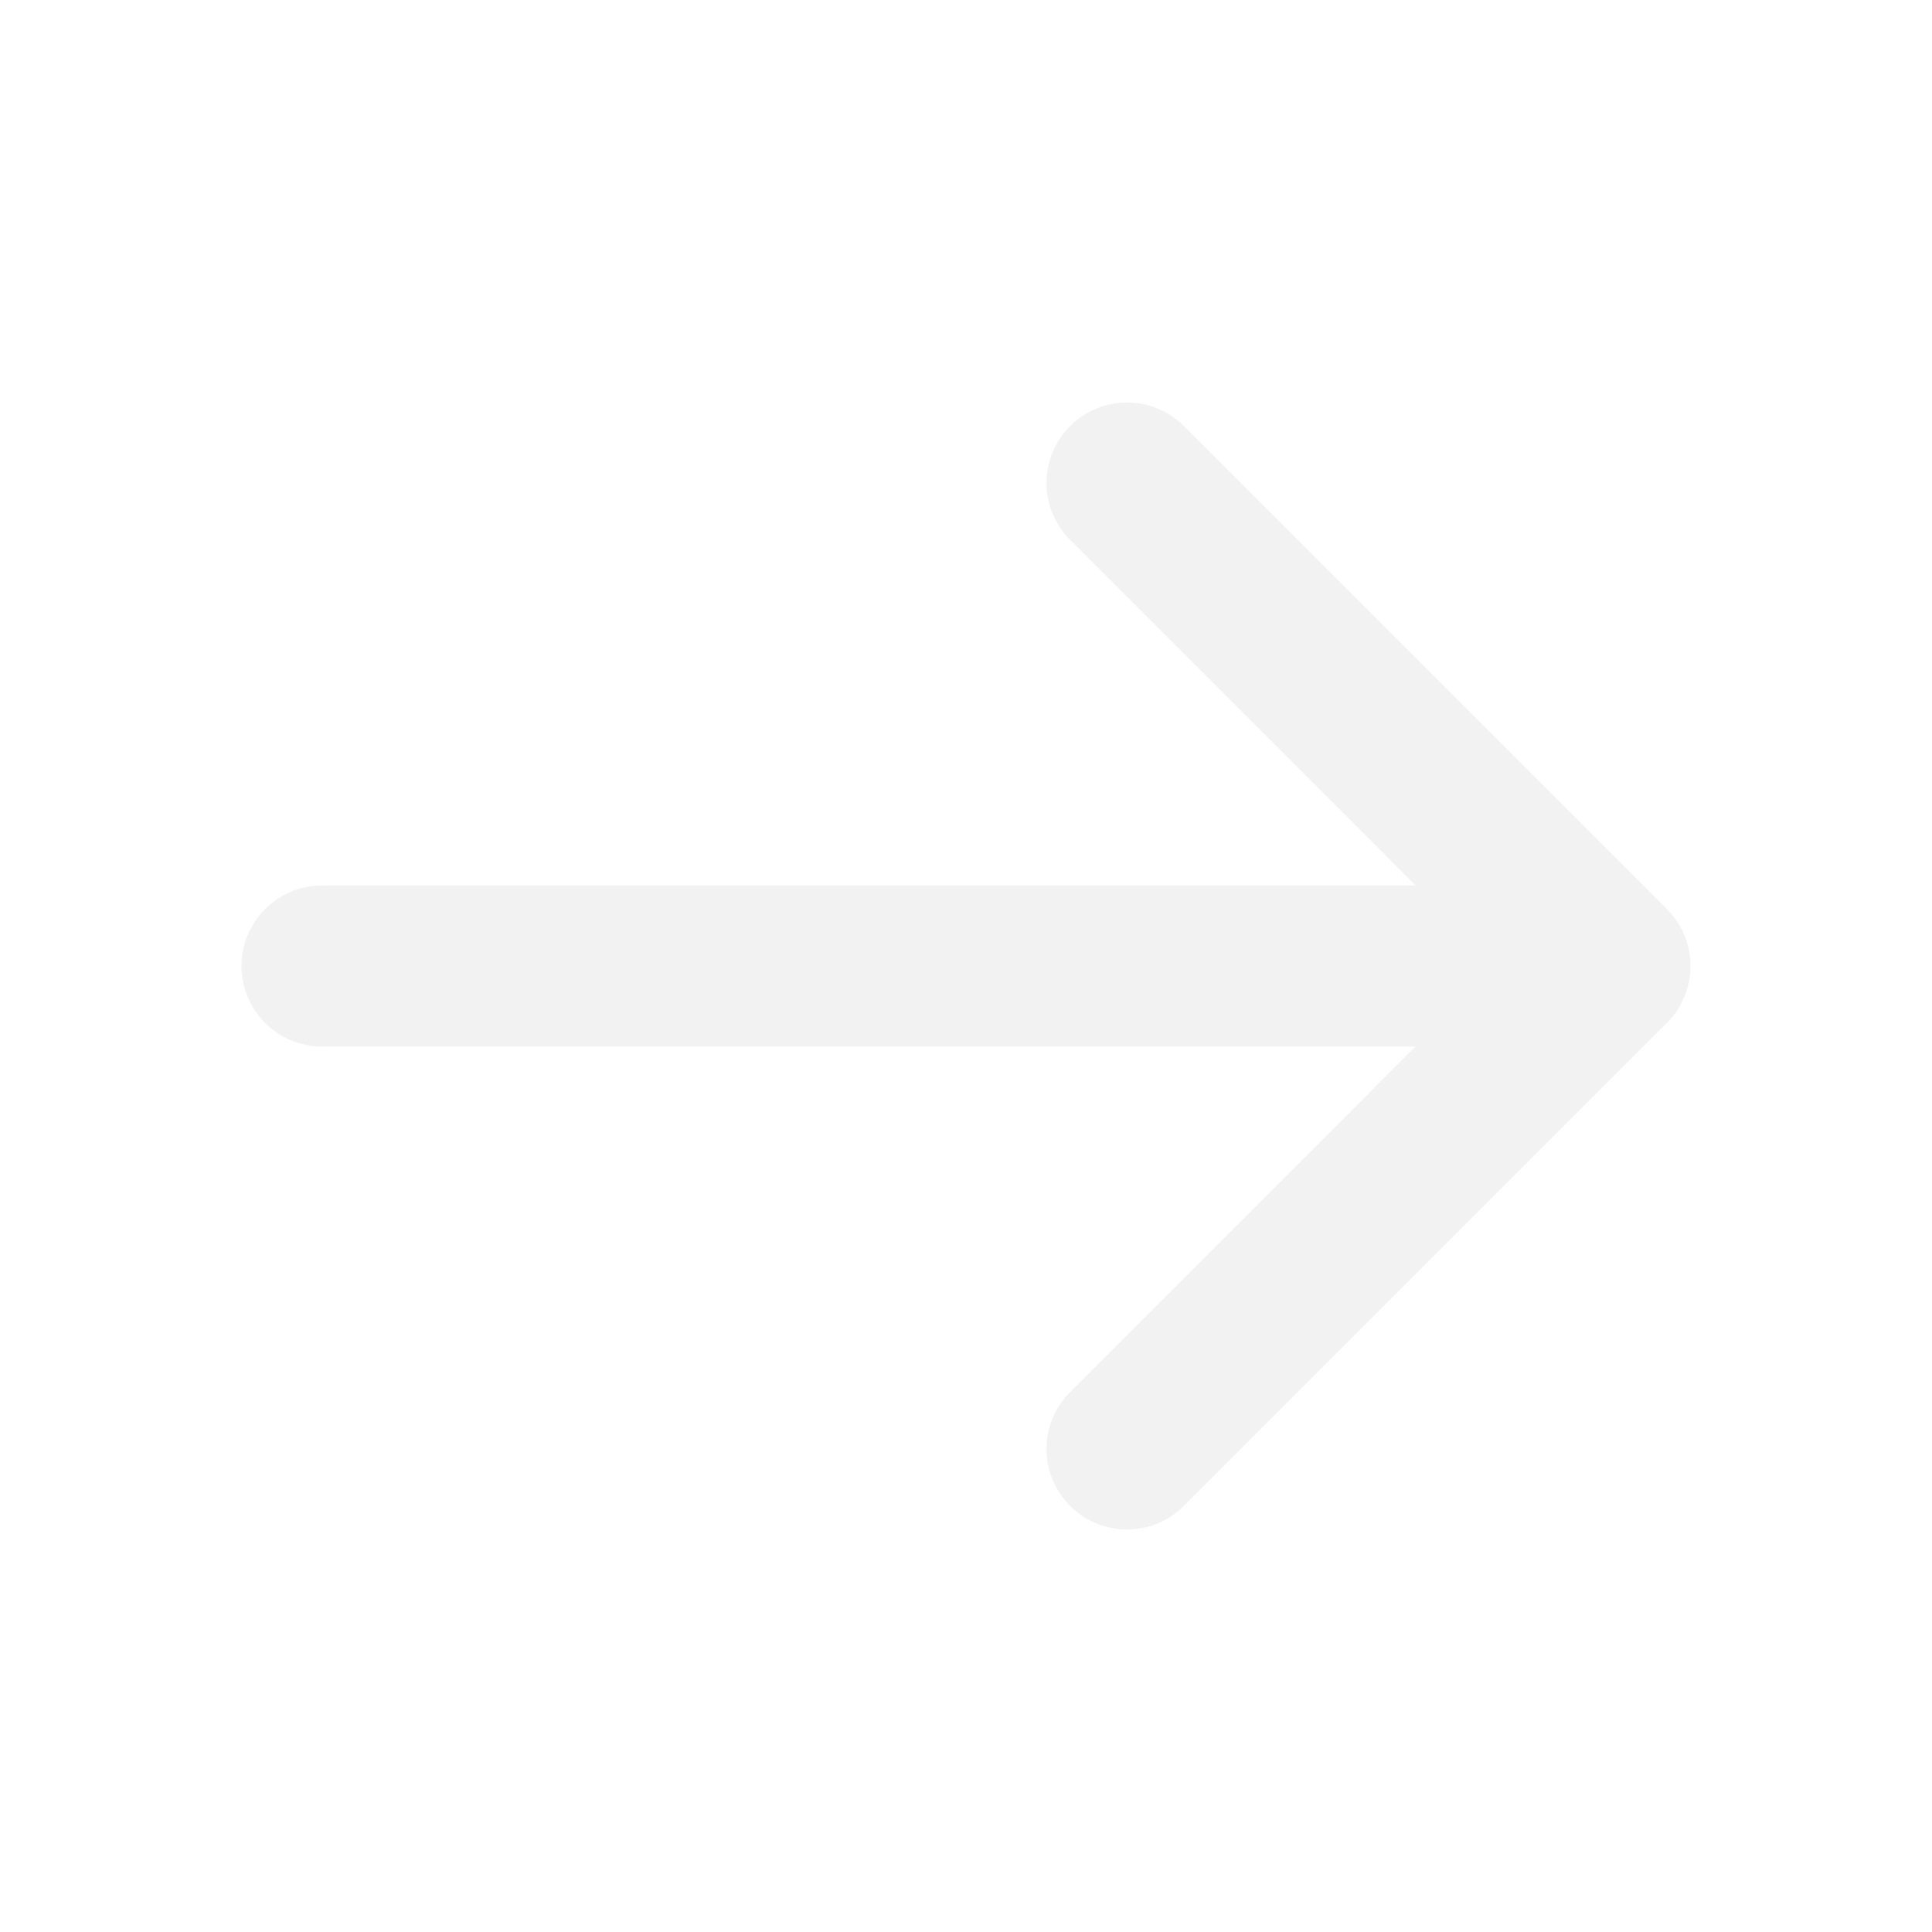
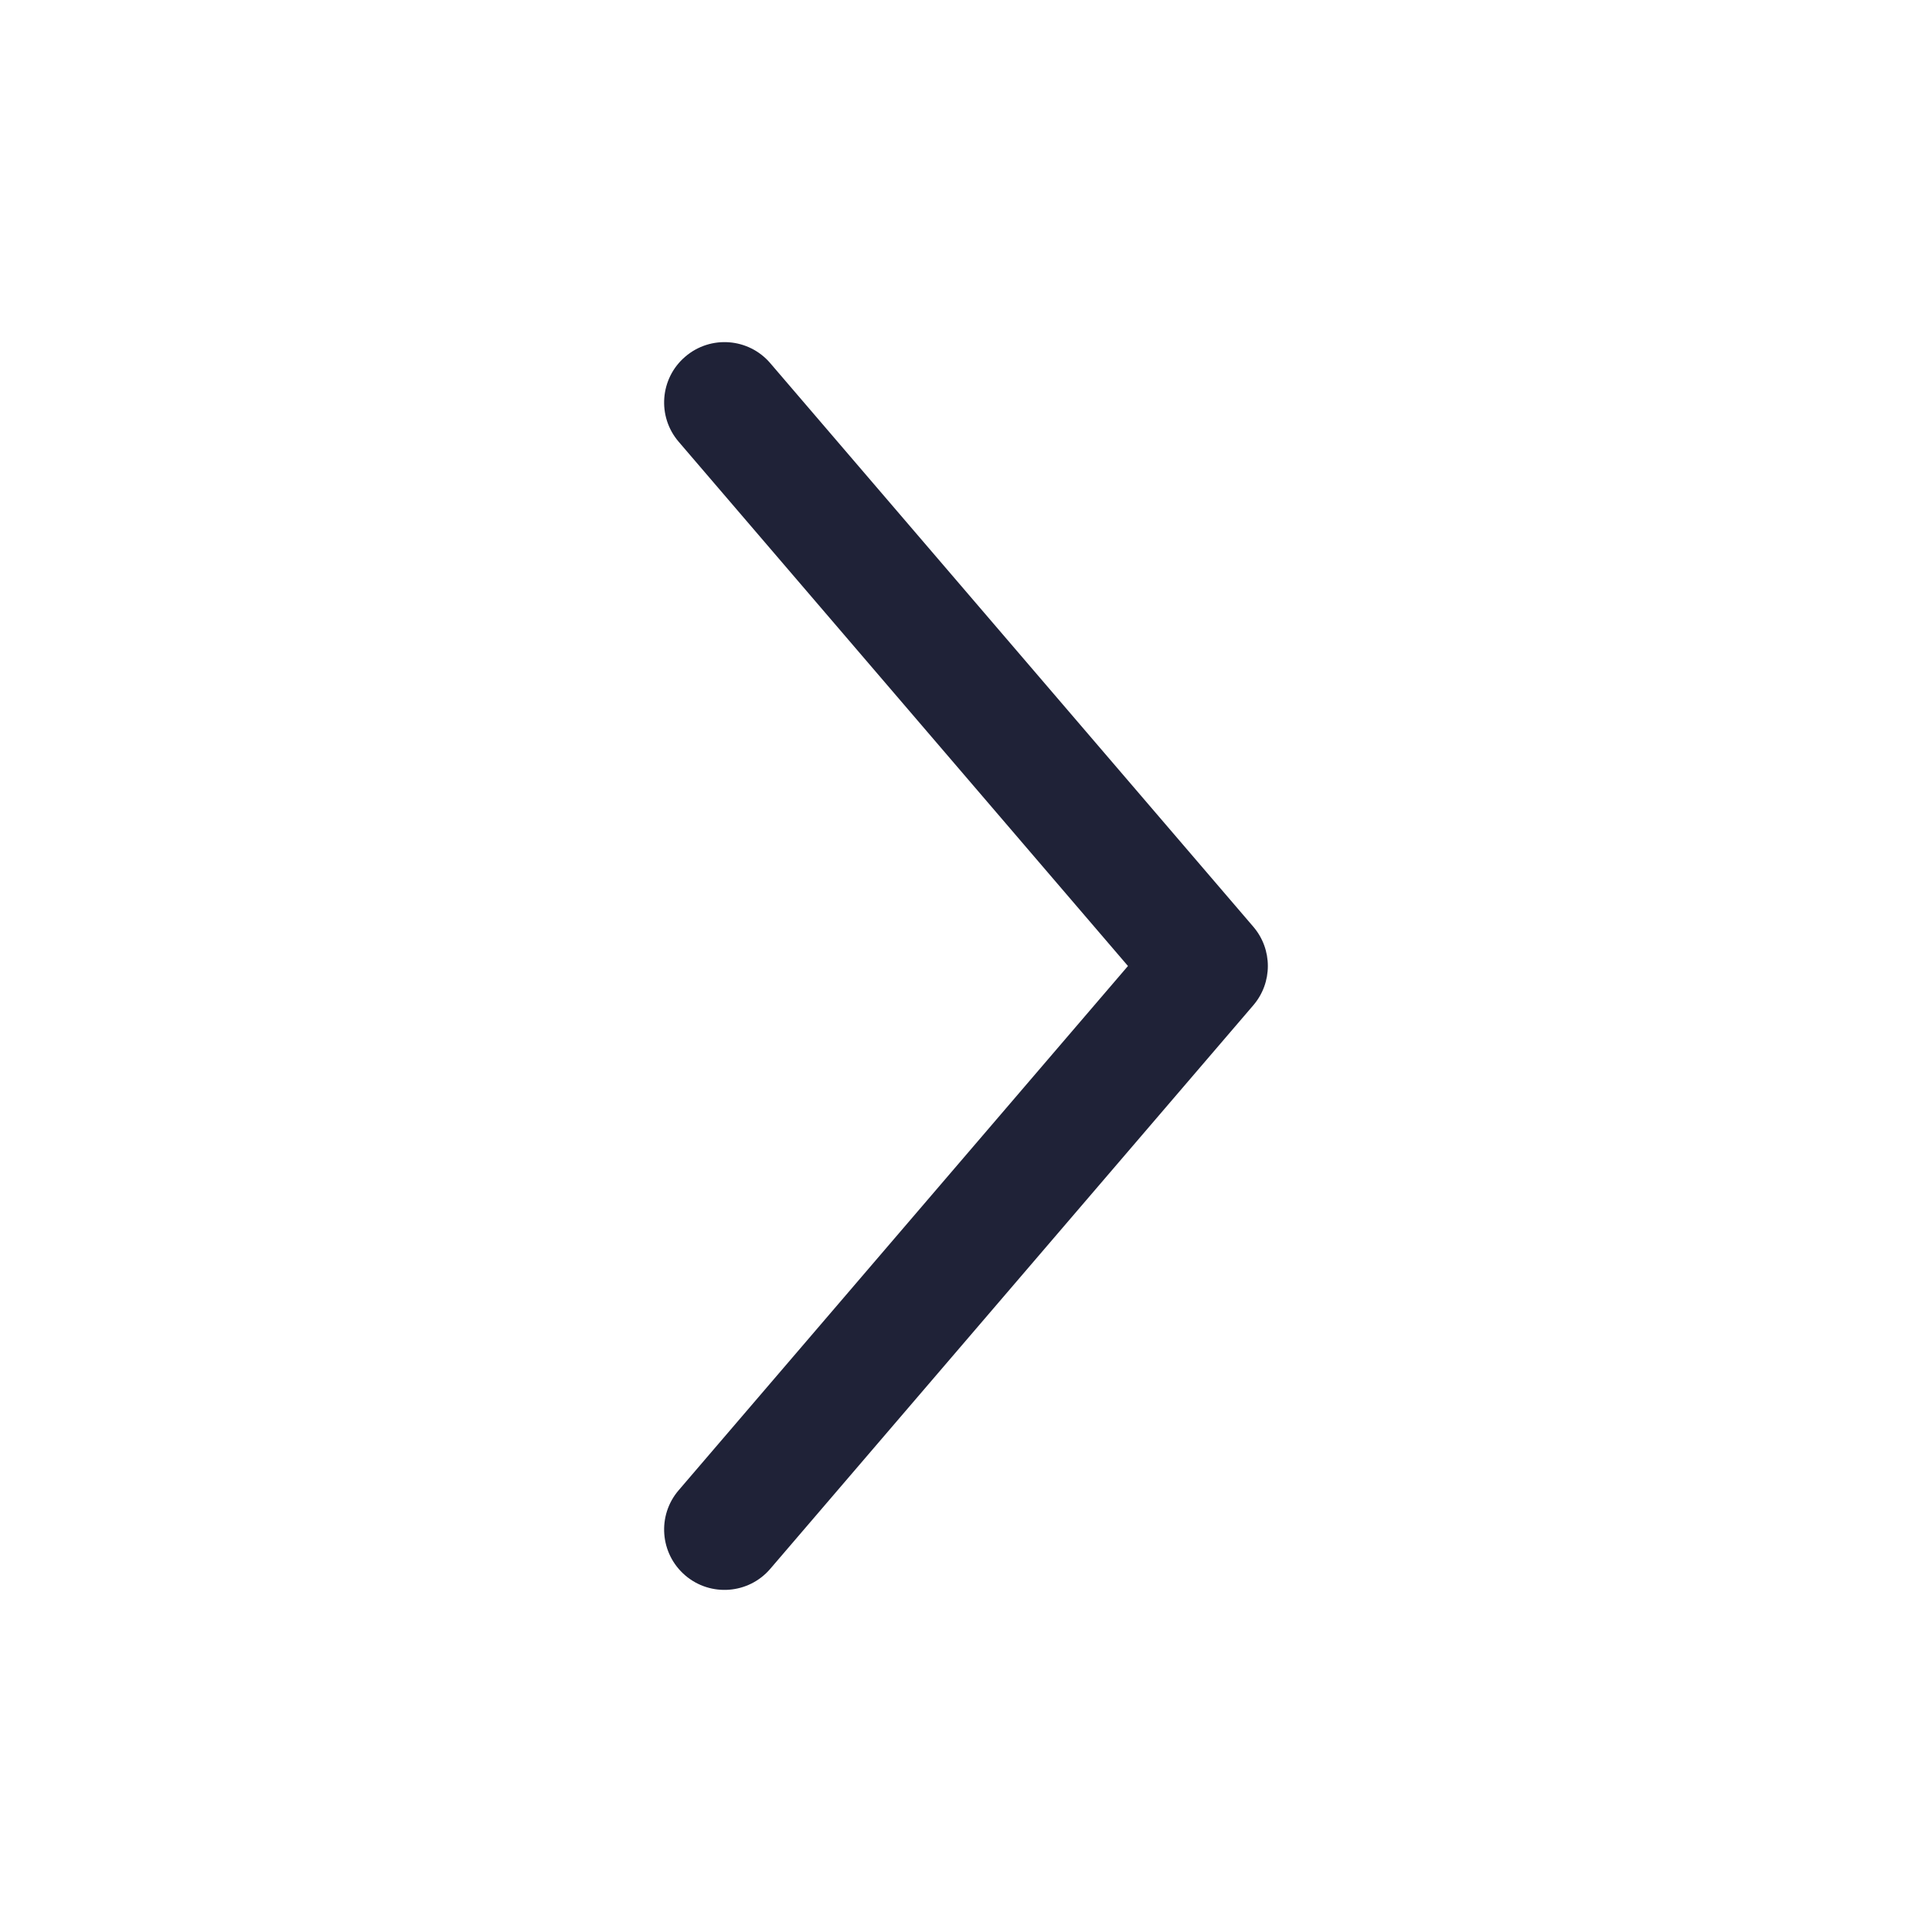
<svg xmlns="http://www.w3.org/2000/svg" width="24" height="24" viewBox="0 0 24 24" fill="none">
-   <path fill-rule="evenodd" clip-rule="evenodd" d="M13.47 5.47C13.763 5.177 14.237 5.177 14.53 5.47L20.53 11.47C20.823 11.763 20.823 12.237 20.53 12.53L14.53 18.53C14.237 18.823 13.763 18.823 13.47 18.53C13.177 18.237 13.177 17.763 13.47 17.47L18.189 12.75H4C3.586 12.75 3.25 12.414 3.25 12C3.25 11.586 3.586 11.25 4 11.25H18.189L13.47 6.53C13.177 6.237 13.177 5.763 13.47 5.47Z" fill="#F2F2F2" stroke="#F2F2F2" stroke-width="0.5" />
+   <path fill-rule="evenodd" clip-rule="evenodd" d="M8.512 4.431C8.826 4.161 9.3 4.197 9.569 4.512L15.569 11.512C15.81 11.793 15.81 12.207 15.569 12.488L9.569 19.488C9.3 19.803 8.826 19.839 8.512 19.57C8.197 19.3 8.161 18.826 8.431 18.512L14.012 12L8.431 5.488C8.161 5.174 8.197 4.7 8.512 4.431Z" fill="#1F2237" />
</svg>
